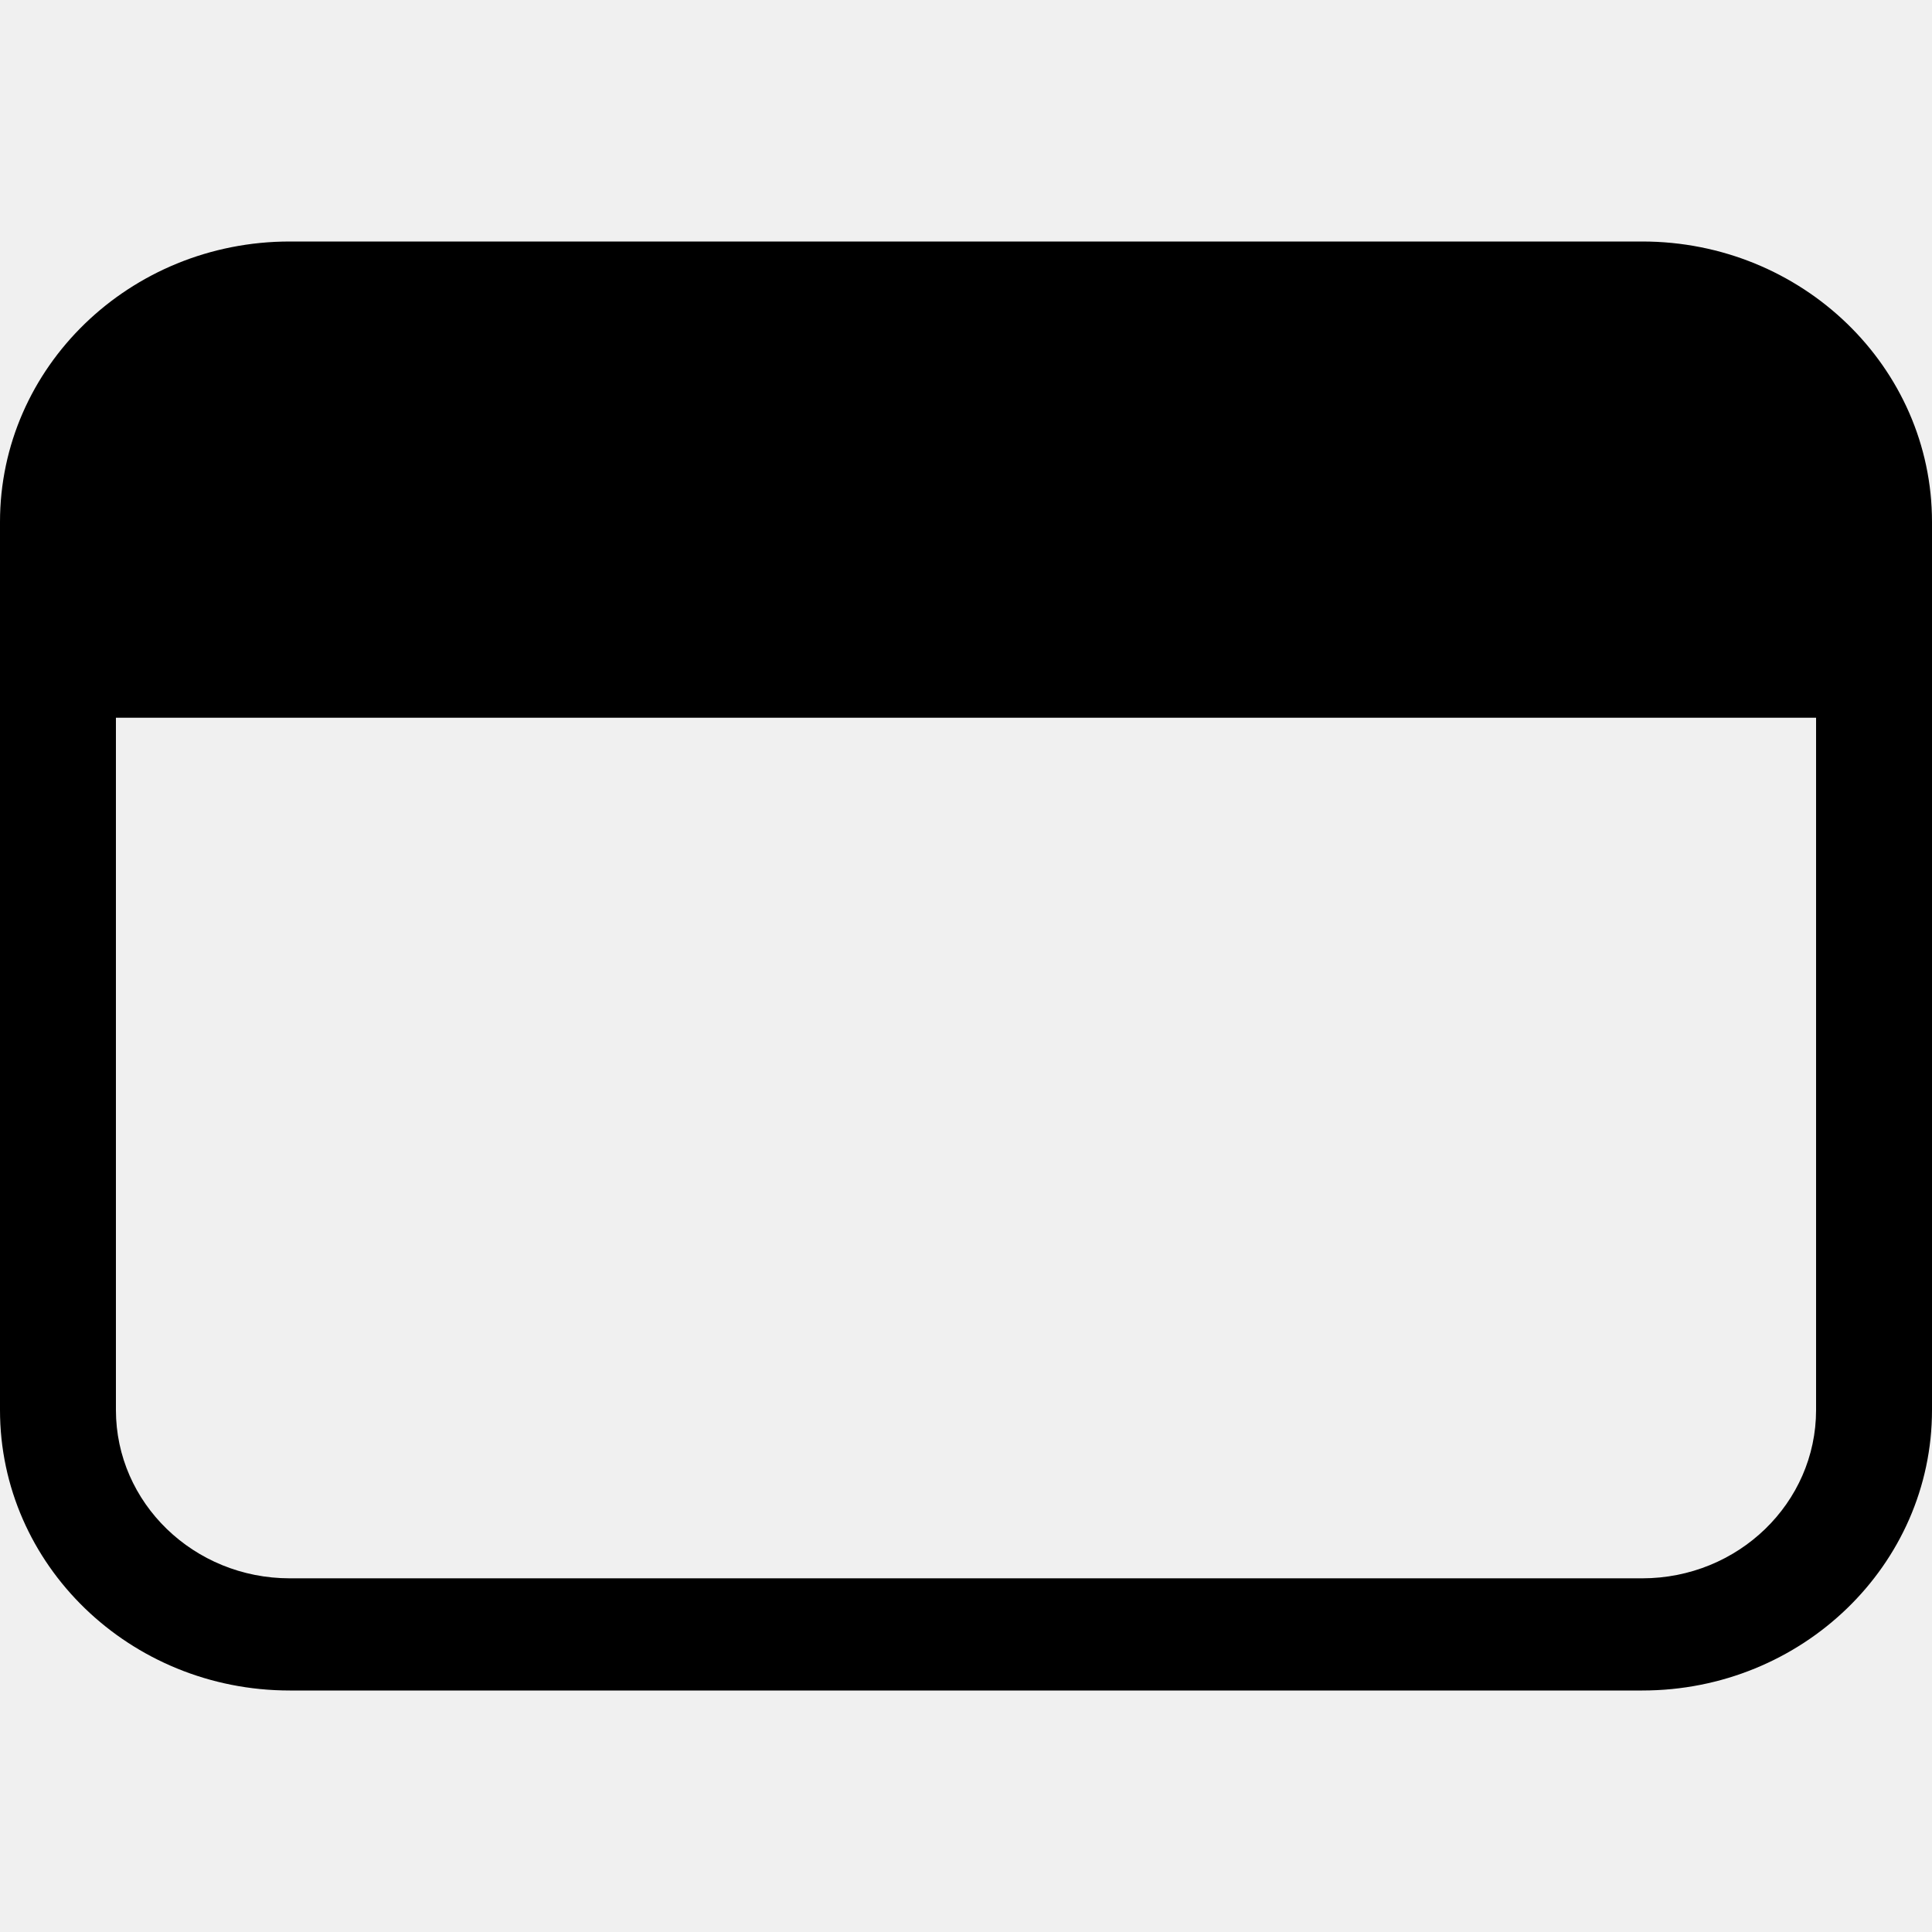
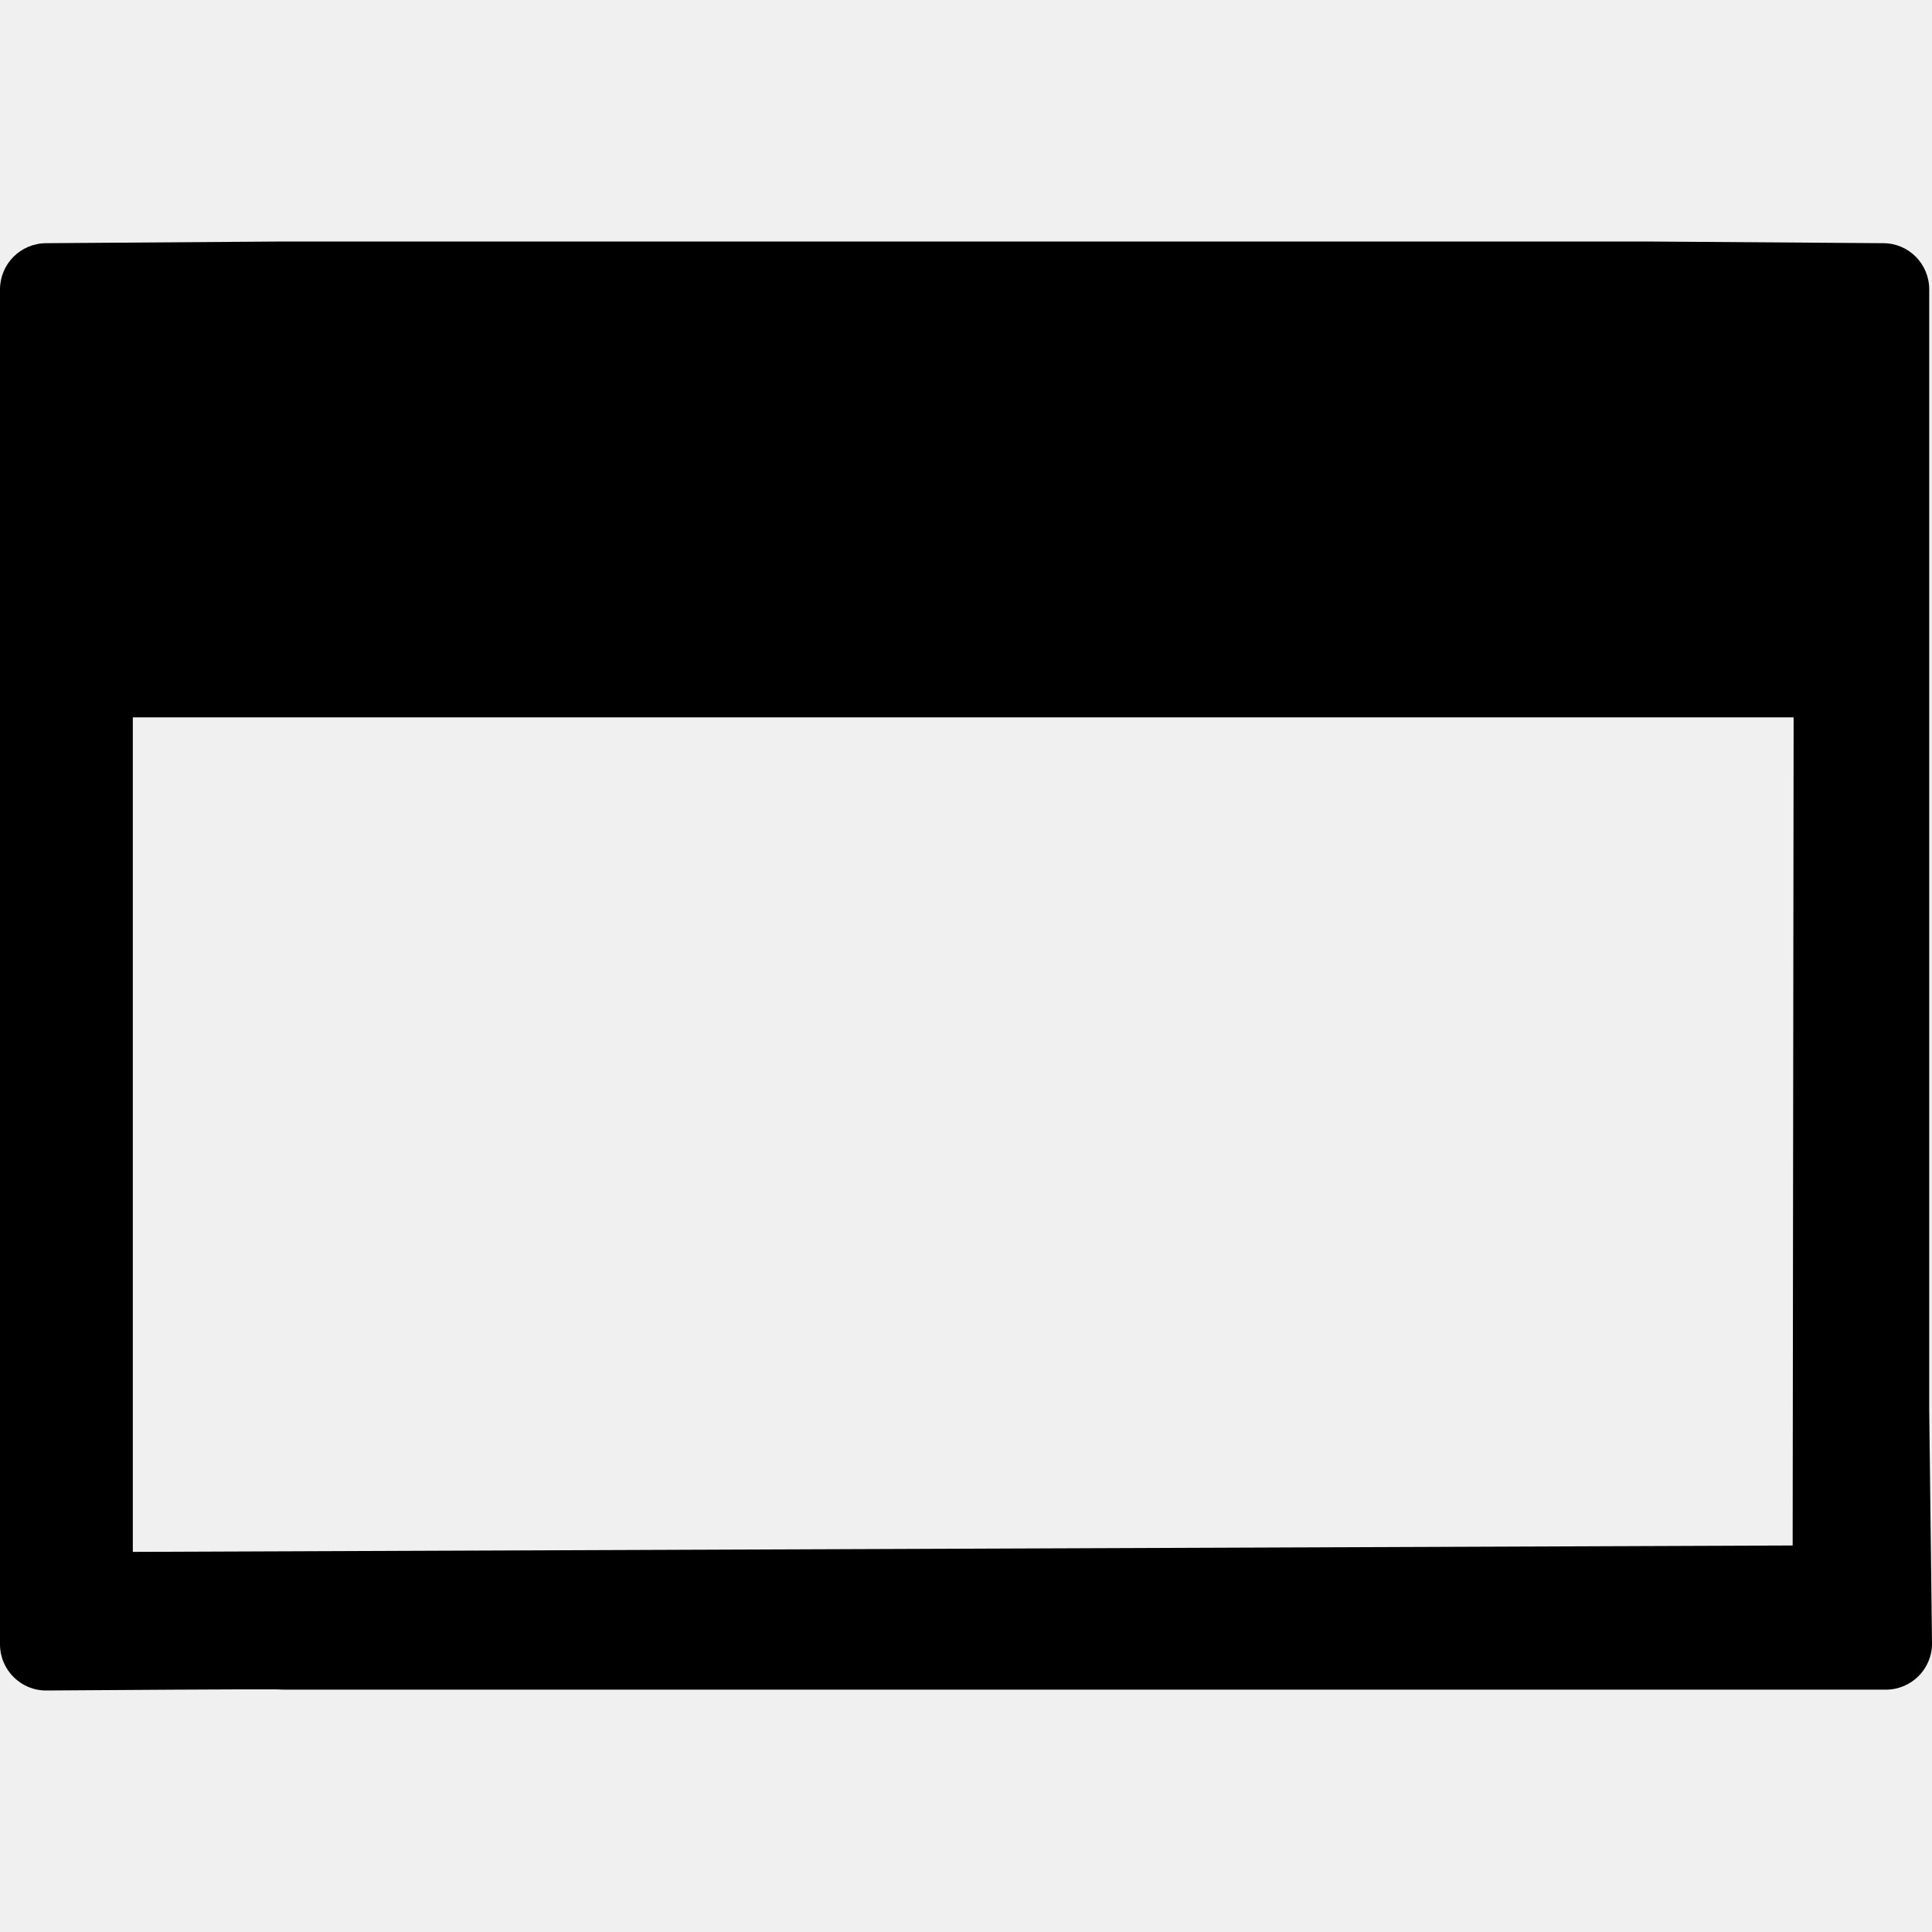
<svg xmlns="http://www.w3.org/2000/svg" width="16" height="16" viewBox="0 0 16 16" fill="none">
-   <path fill-rule="evenodd" clip-rule="evenodd" d="M0 4.323C0 3.04 1.075 2 2.4 2H13.6C14.925 2 16 3.04 16 4.323V11.677C16 12.96 14.925 14 13.6 14H2.4C1.075 14 0 12.96 0 11.677V4.323ZM15.04 5.944H0.96V11.677C0.96 12.447 1.605 13.071 2.4 13.071H13.6C14.395 13.071 15.04 12.447 15.04 11.677V5.944Z" fill="black" />
+   <g clip-path="url(#clip0_15_390)">
+     <path fill-rule="evenodd" clip-rule="evenodd" d="M15.977 11.672V2.397C15.977 2.186 15.808 2.015 15.598 2.014L13.636 2H13.581C13.581 2 3.72 2 2.397 2H2.343L0.38 2.014C0.17 2.016 0 2.186 0 2.397V4.317C0 4.317 0 4.32 0 4.321V11.672C0 11.672 0 11.675 0 11.677V13.617C0 13.83 0.173 14.002 0.385 14C0.948 13.996 1.963 13.989 2.291 13.991C2.291 13.991 2.292 13.991 2.292 13.991H2.295C2.328 13.993 2.362 13.993 2.396 13.993H15.618C15.831 13.993 16.003 13.819 16 13.606L15.977 11.672ZM1.1 12.852V5.941H14.854L14.846 12.799L1.1 12.852Z" fill="black" />
+   </g>
+   <defs>
+     <clipPath id="clip0_15_390">
+       <rect width="16" height="16" fill="white" />
+     </clipPath>
+   </defs>
</svg>
